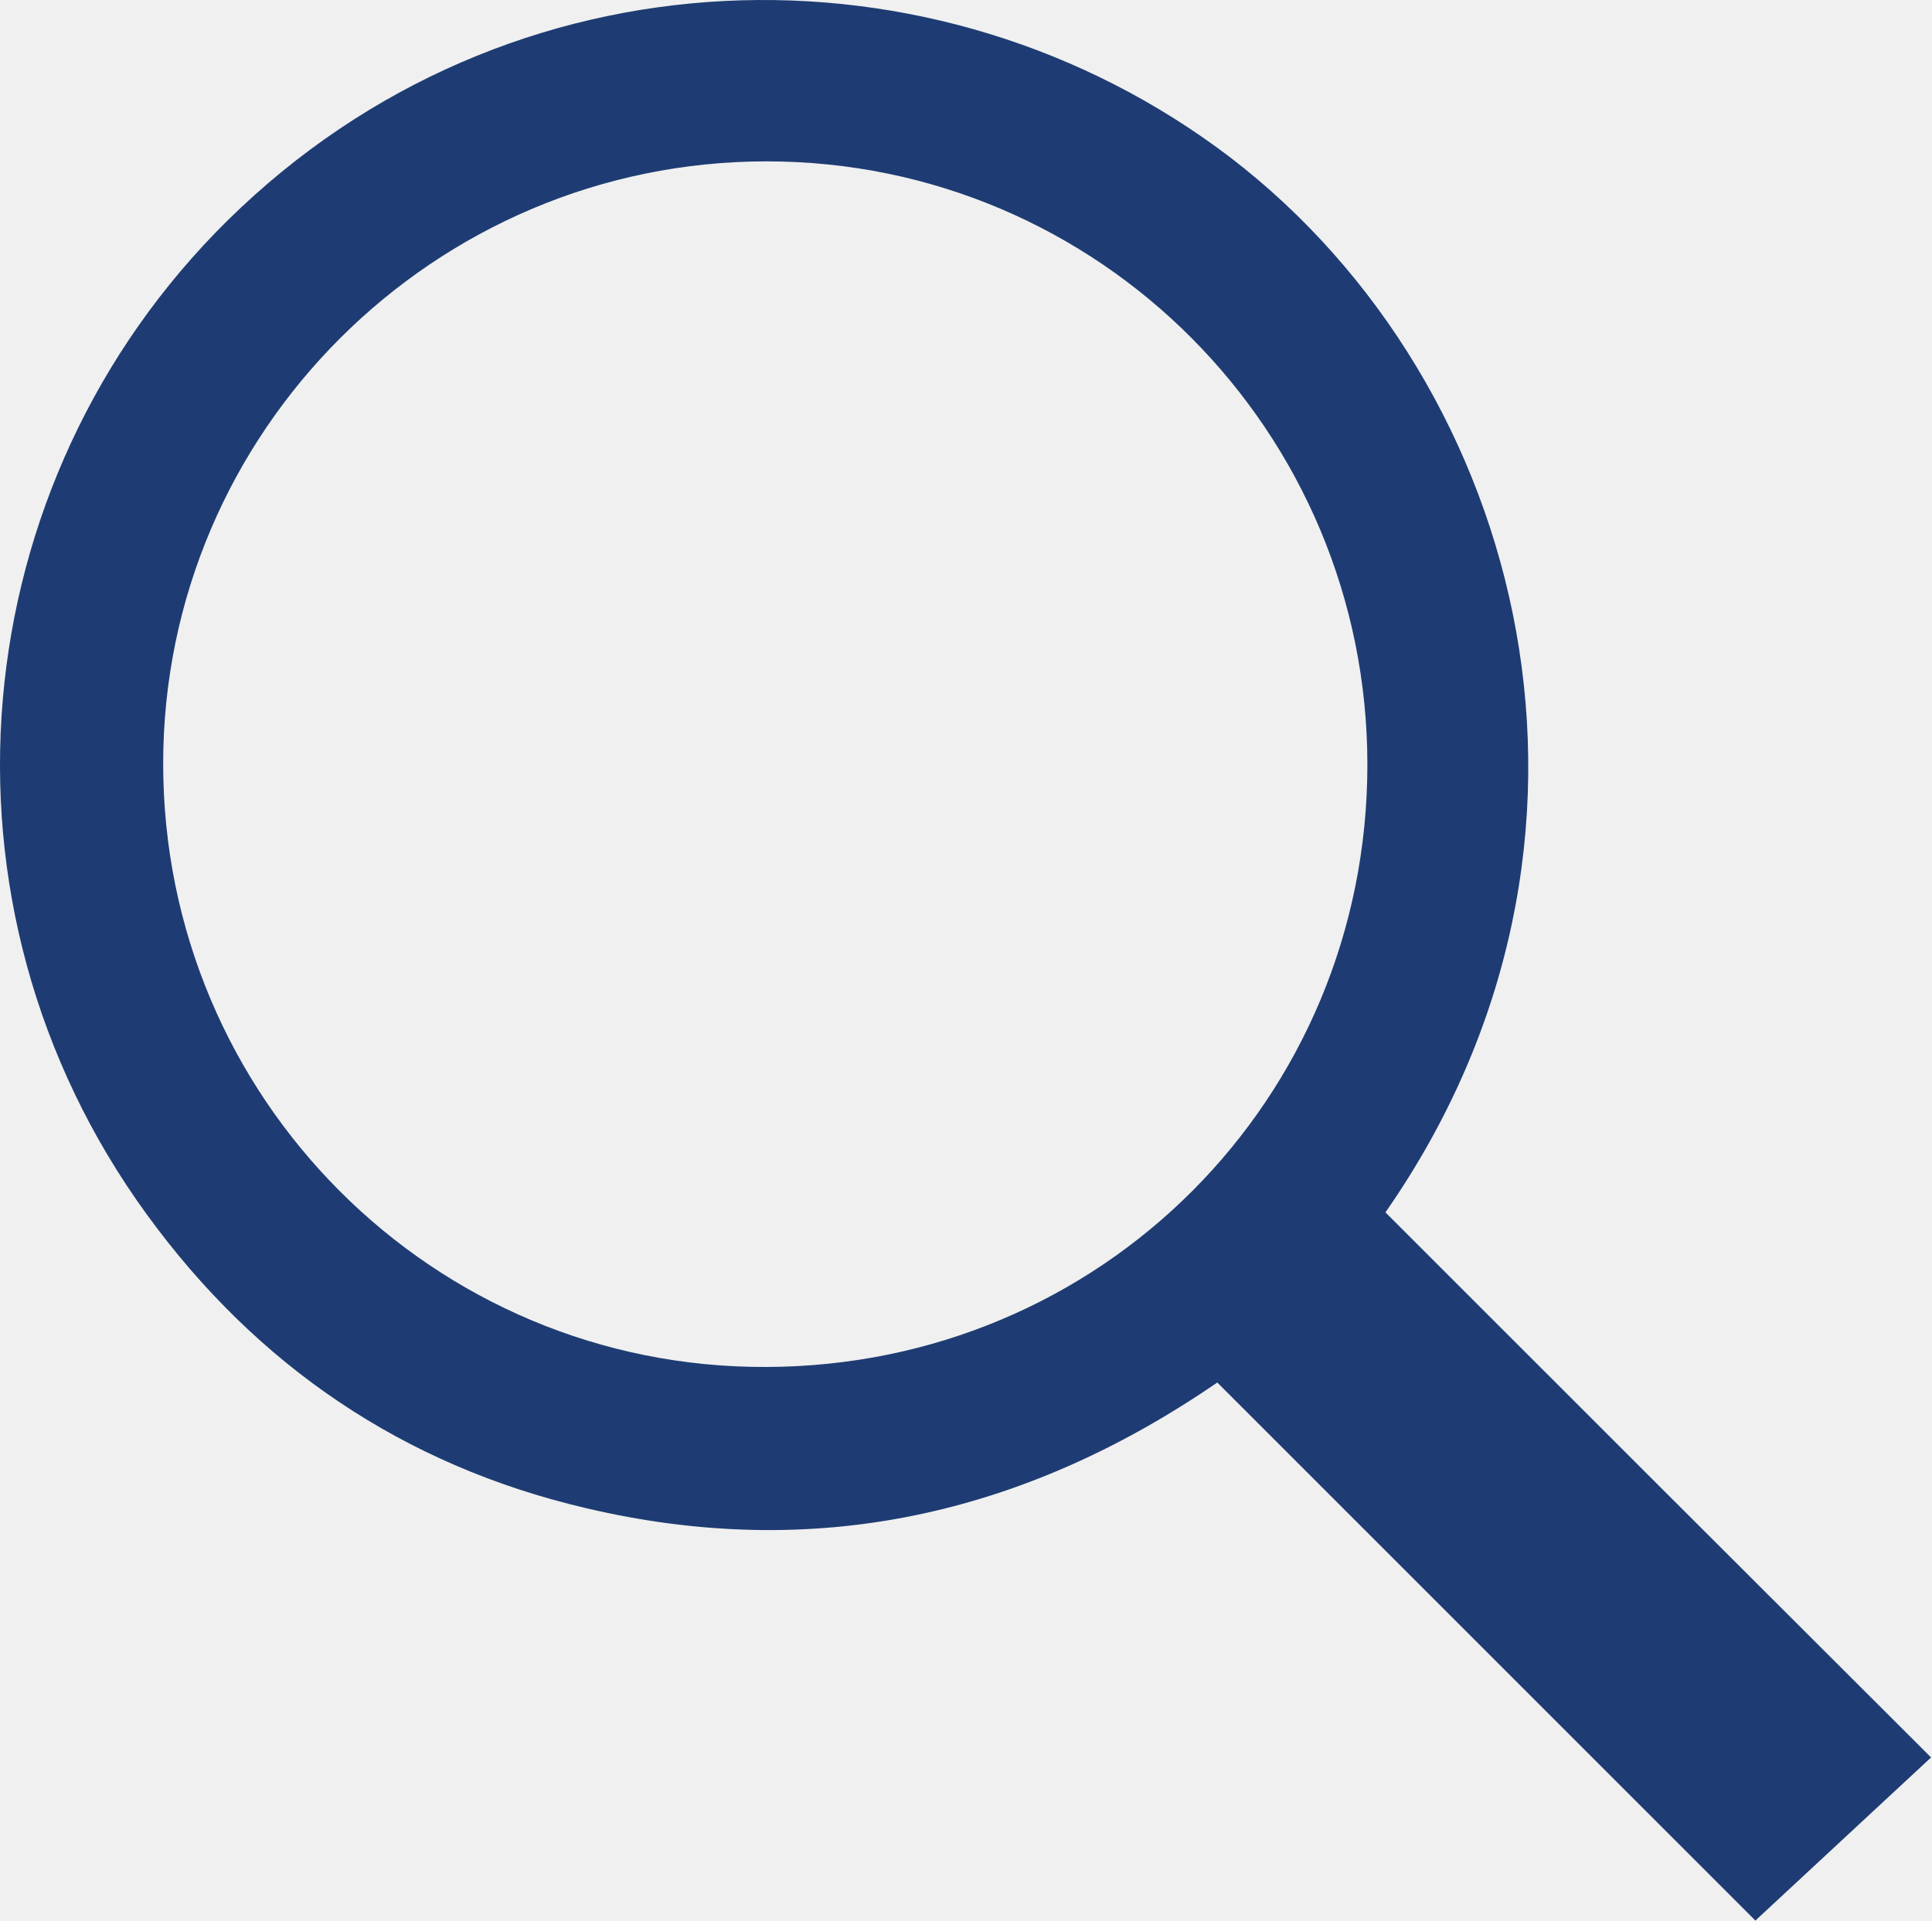
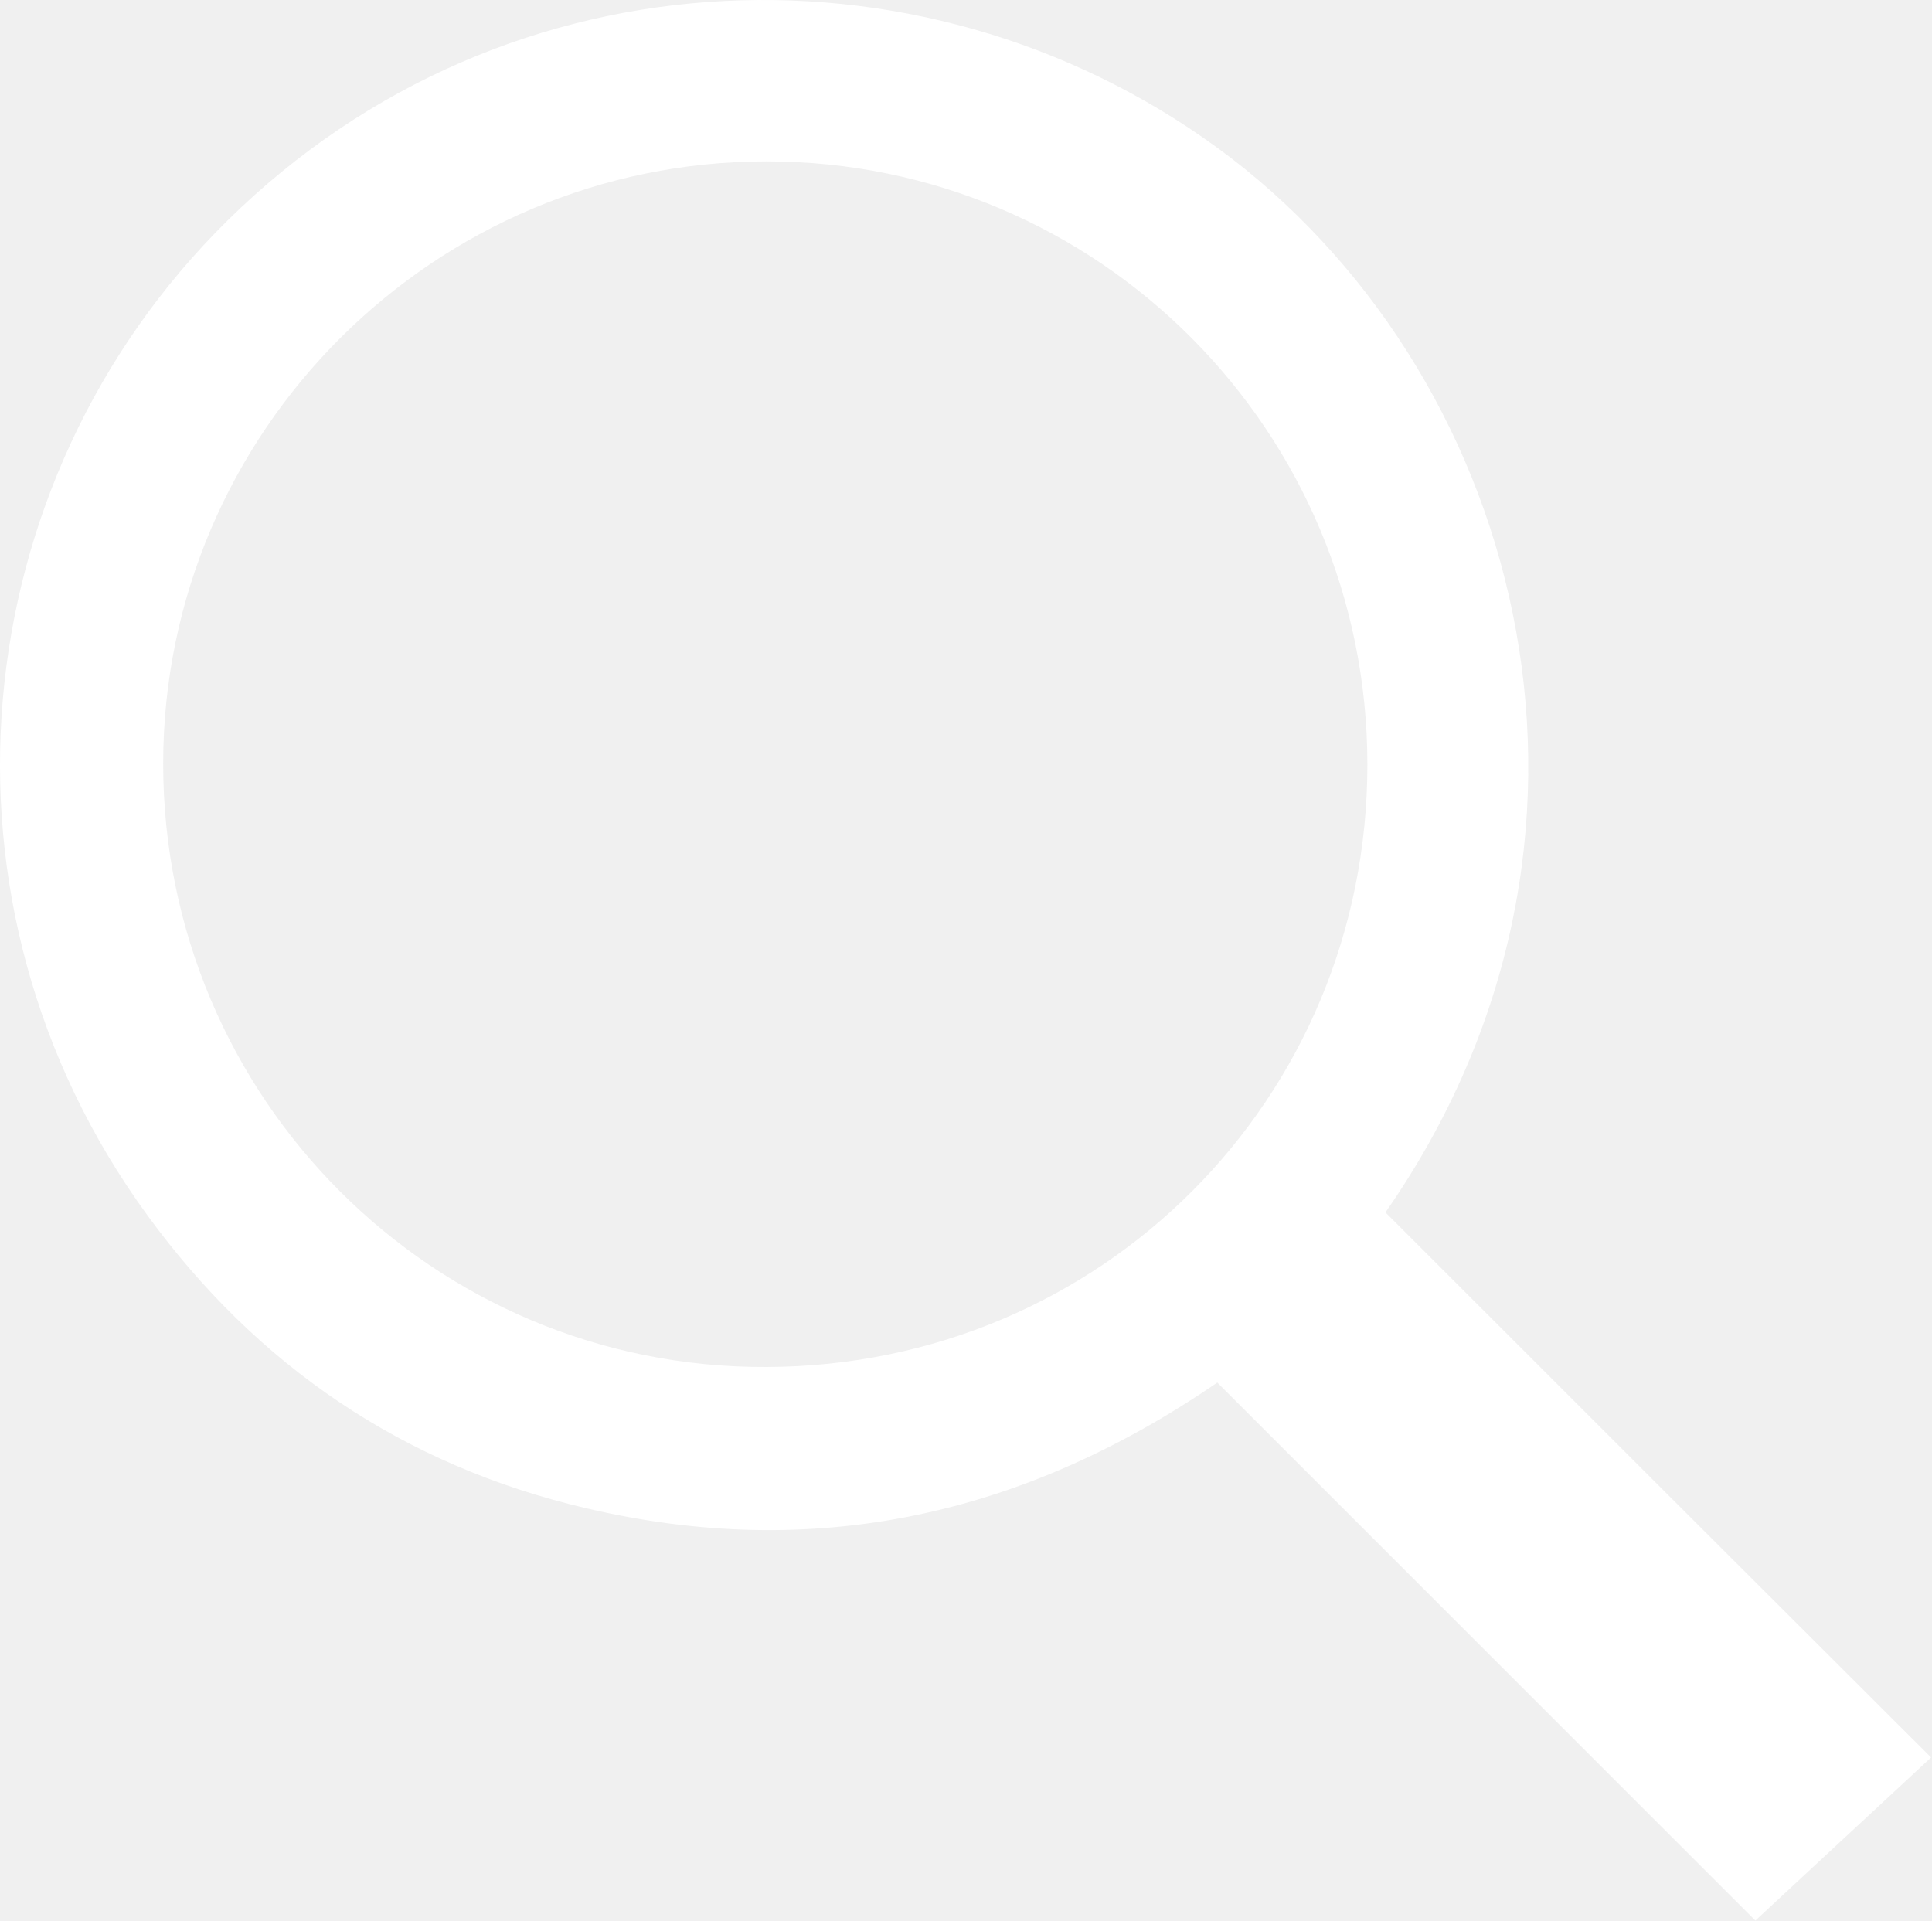
<svg xmlns="http://www.w3.org/2000/svg" t="1525952873421" class="icon" style="" viewBox="0 0 1030 1024" version="1.1" p-id="7144" width="128.75" height="128">
  <defs>
    <style type="text/css" />
  </defs>
-   <path d="M738.618 646.406c96.606 96.606 192.945 192.945 290.889 290.622-31.31 29.169-62.353 57.803-93.663 86.972-93.663-93.663-190.001-190.001-286.875-286.875-104.099 71.451-215.692 95.536-336.918 66.902-96.874-22.747-175.015-75.733-233.621-156.283-120.691-165.649-98.747-390.439 42.817-530.13 149.86-147.719 377.862-153.339 534.947-33.451C814.084 205.389 876.436 448.644 738.618 646.406zM728.985 407.7C728.985 230.009 585.815 86.036 408.659 86.036 231.502 86.036 86.994 230.277 86.994 407.165c0 178.227 143.973 322.467 321.664 321.664C587.153 728.294 728.985 585.927 728.985 407.7z" p-id="7145" fill="#1E3C73" />
+   <path d="M738.618 646.406c96.606 96.606 192.945 192.945 290.889 290.622-31.31 29.169-62.353 57.803-93.663 86.972-93.663-93.663-190.001-190.001-286.875-286.875-104.099 71.451-215.692 95.536-336.918 66.902-96.874-22.747-175.015-75.733-233.621-156.283-120.691-165.649-98.747-390.439 42.817-530.13 149.86-147.719 377.862-153.339 534.947-33.451C814.084 205.389 876.436 448.644 738.618 646.406zM728.985 407.7C728.985 230.009 585.815 86.036 408.659 86.036 231.502 86.036 86.994 230.277 86.994 407.165c0 178.227 143.973 322.467 321.664 321.664C587.153 728.294 728.985 585.927 728.985 407.7z" p-id="7145" fill="#ffffff" />
</svg>
